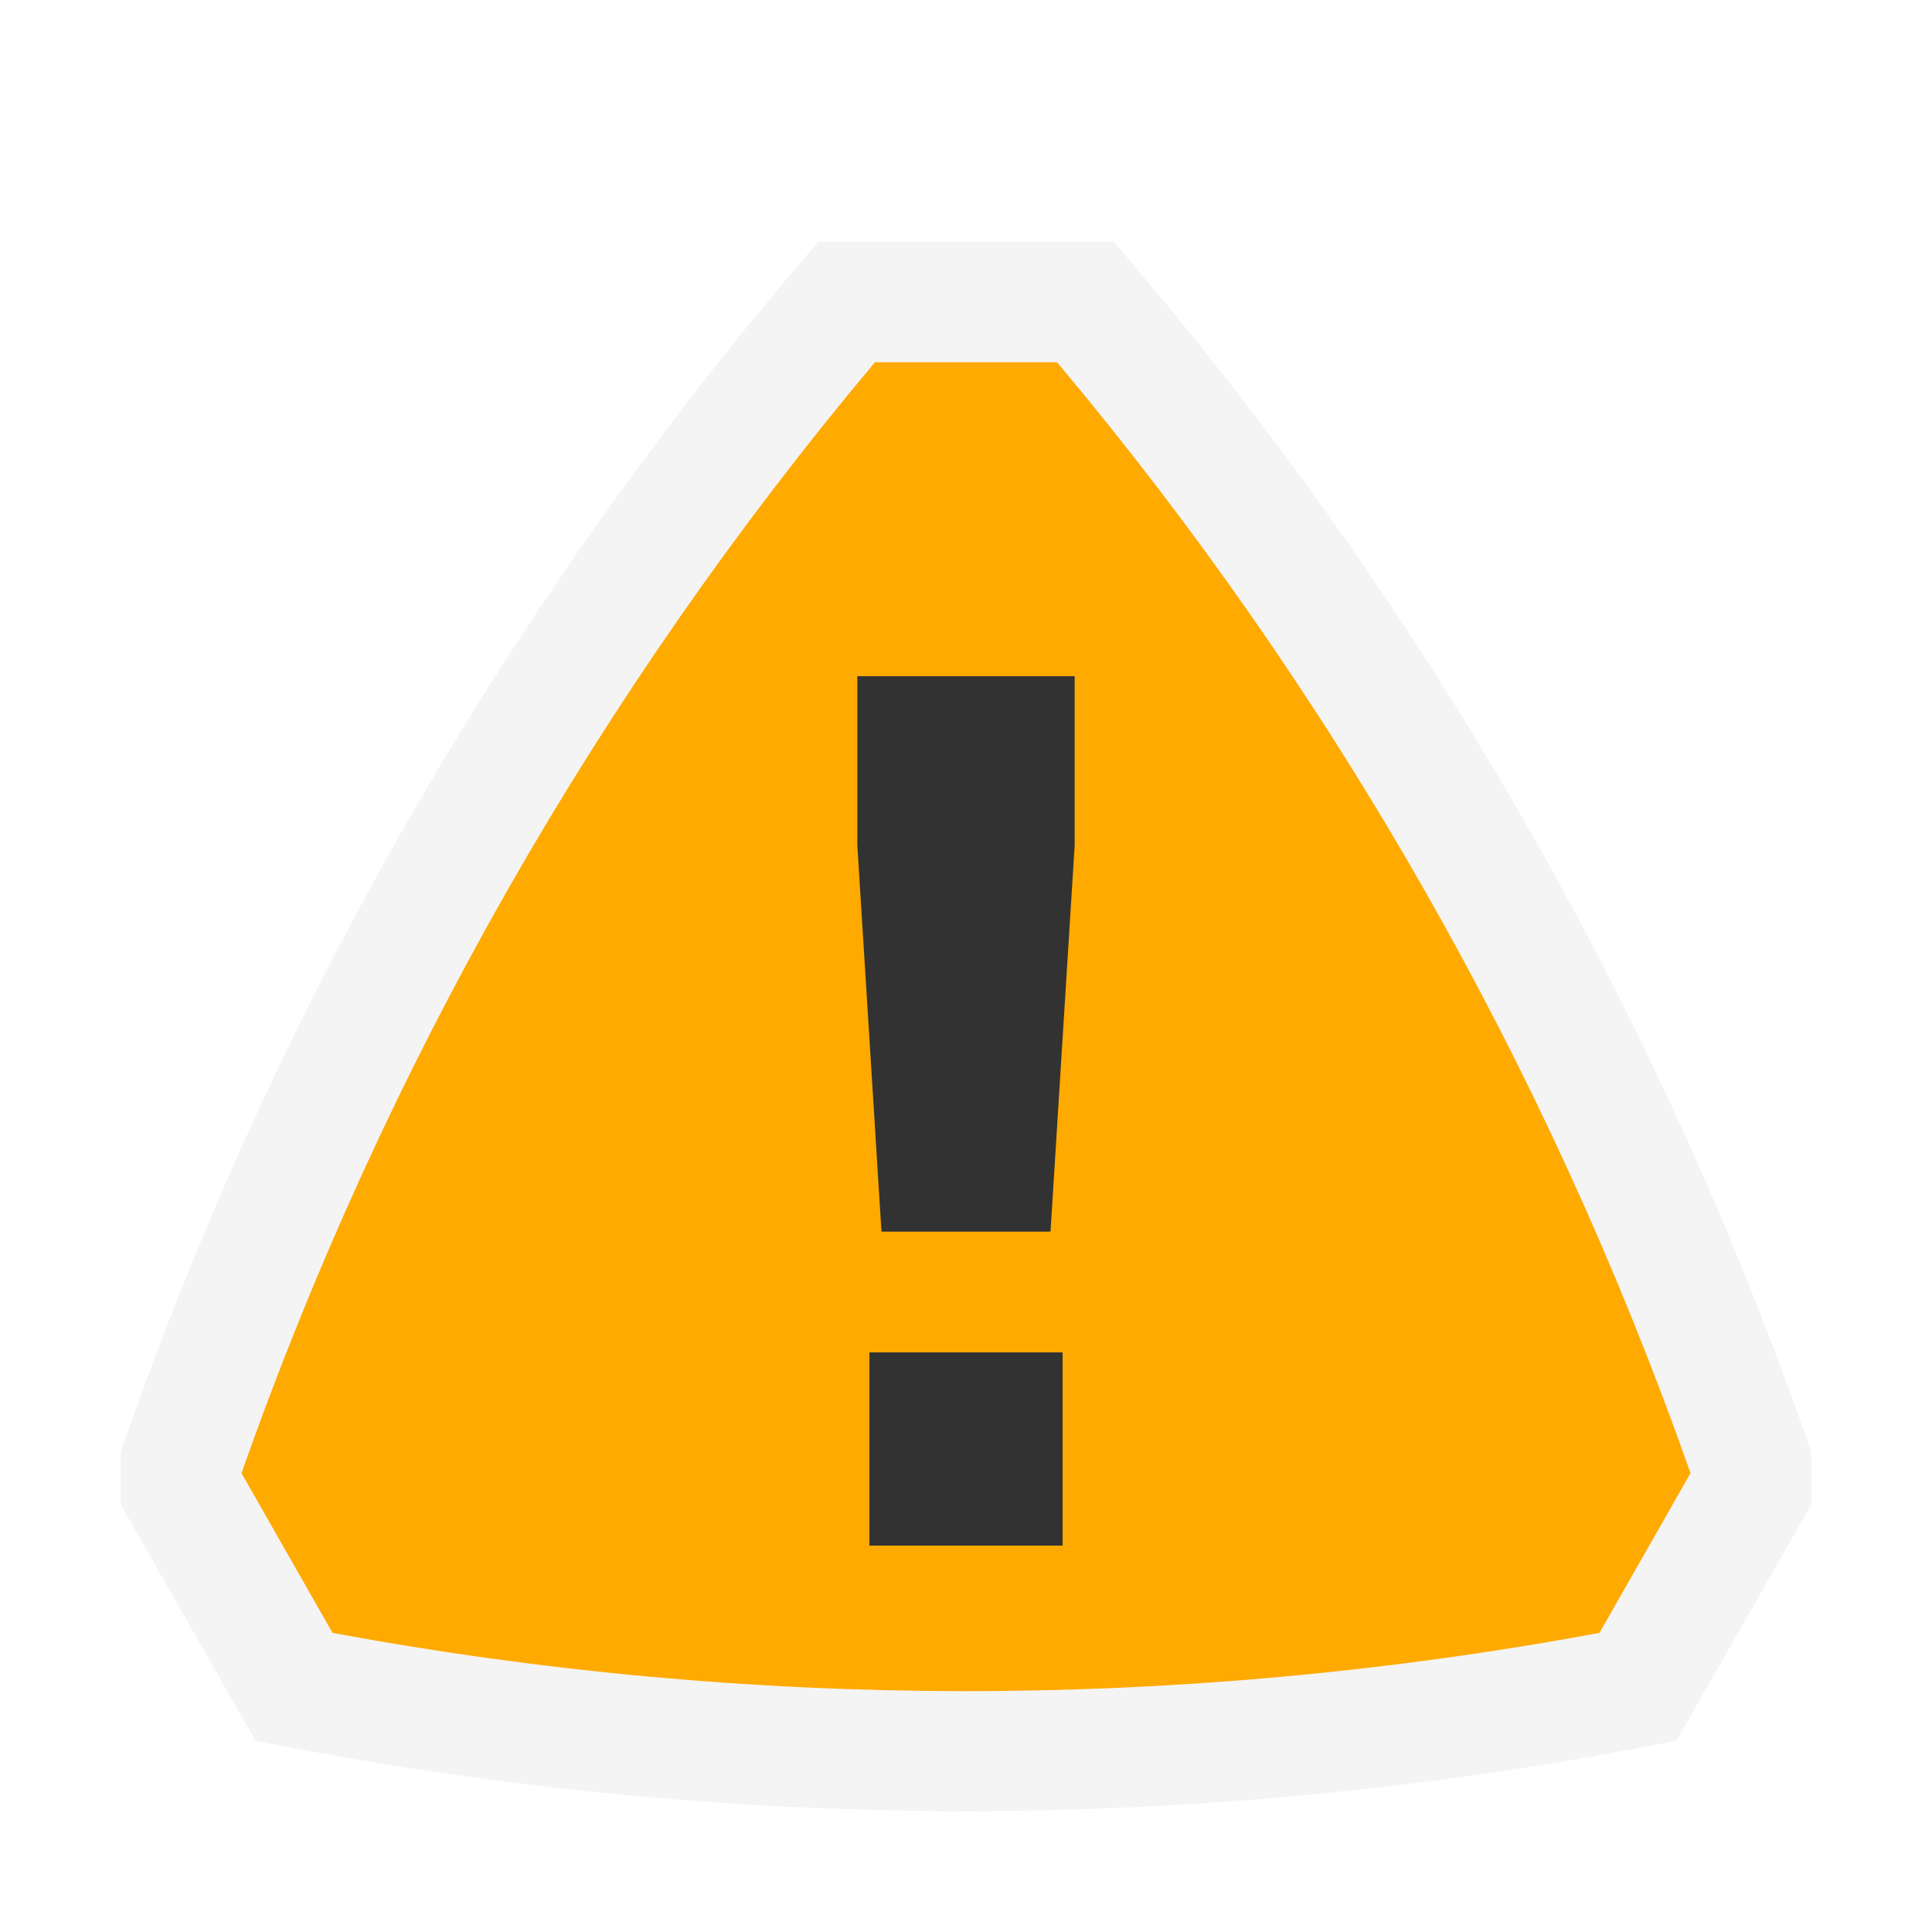
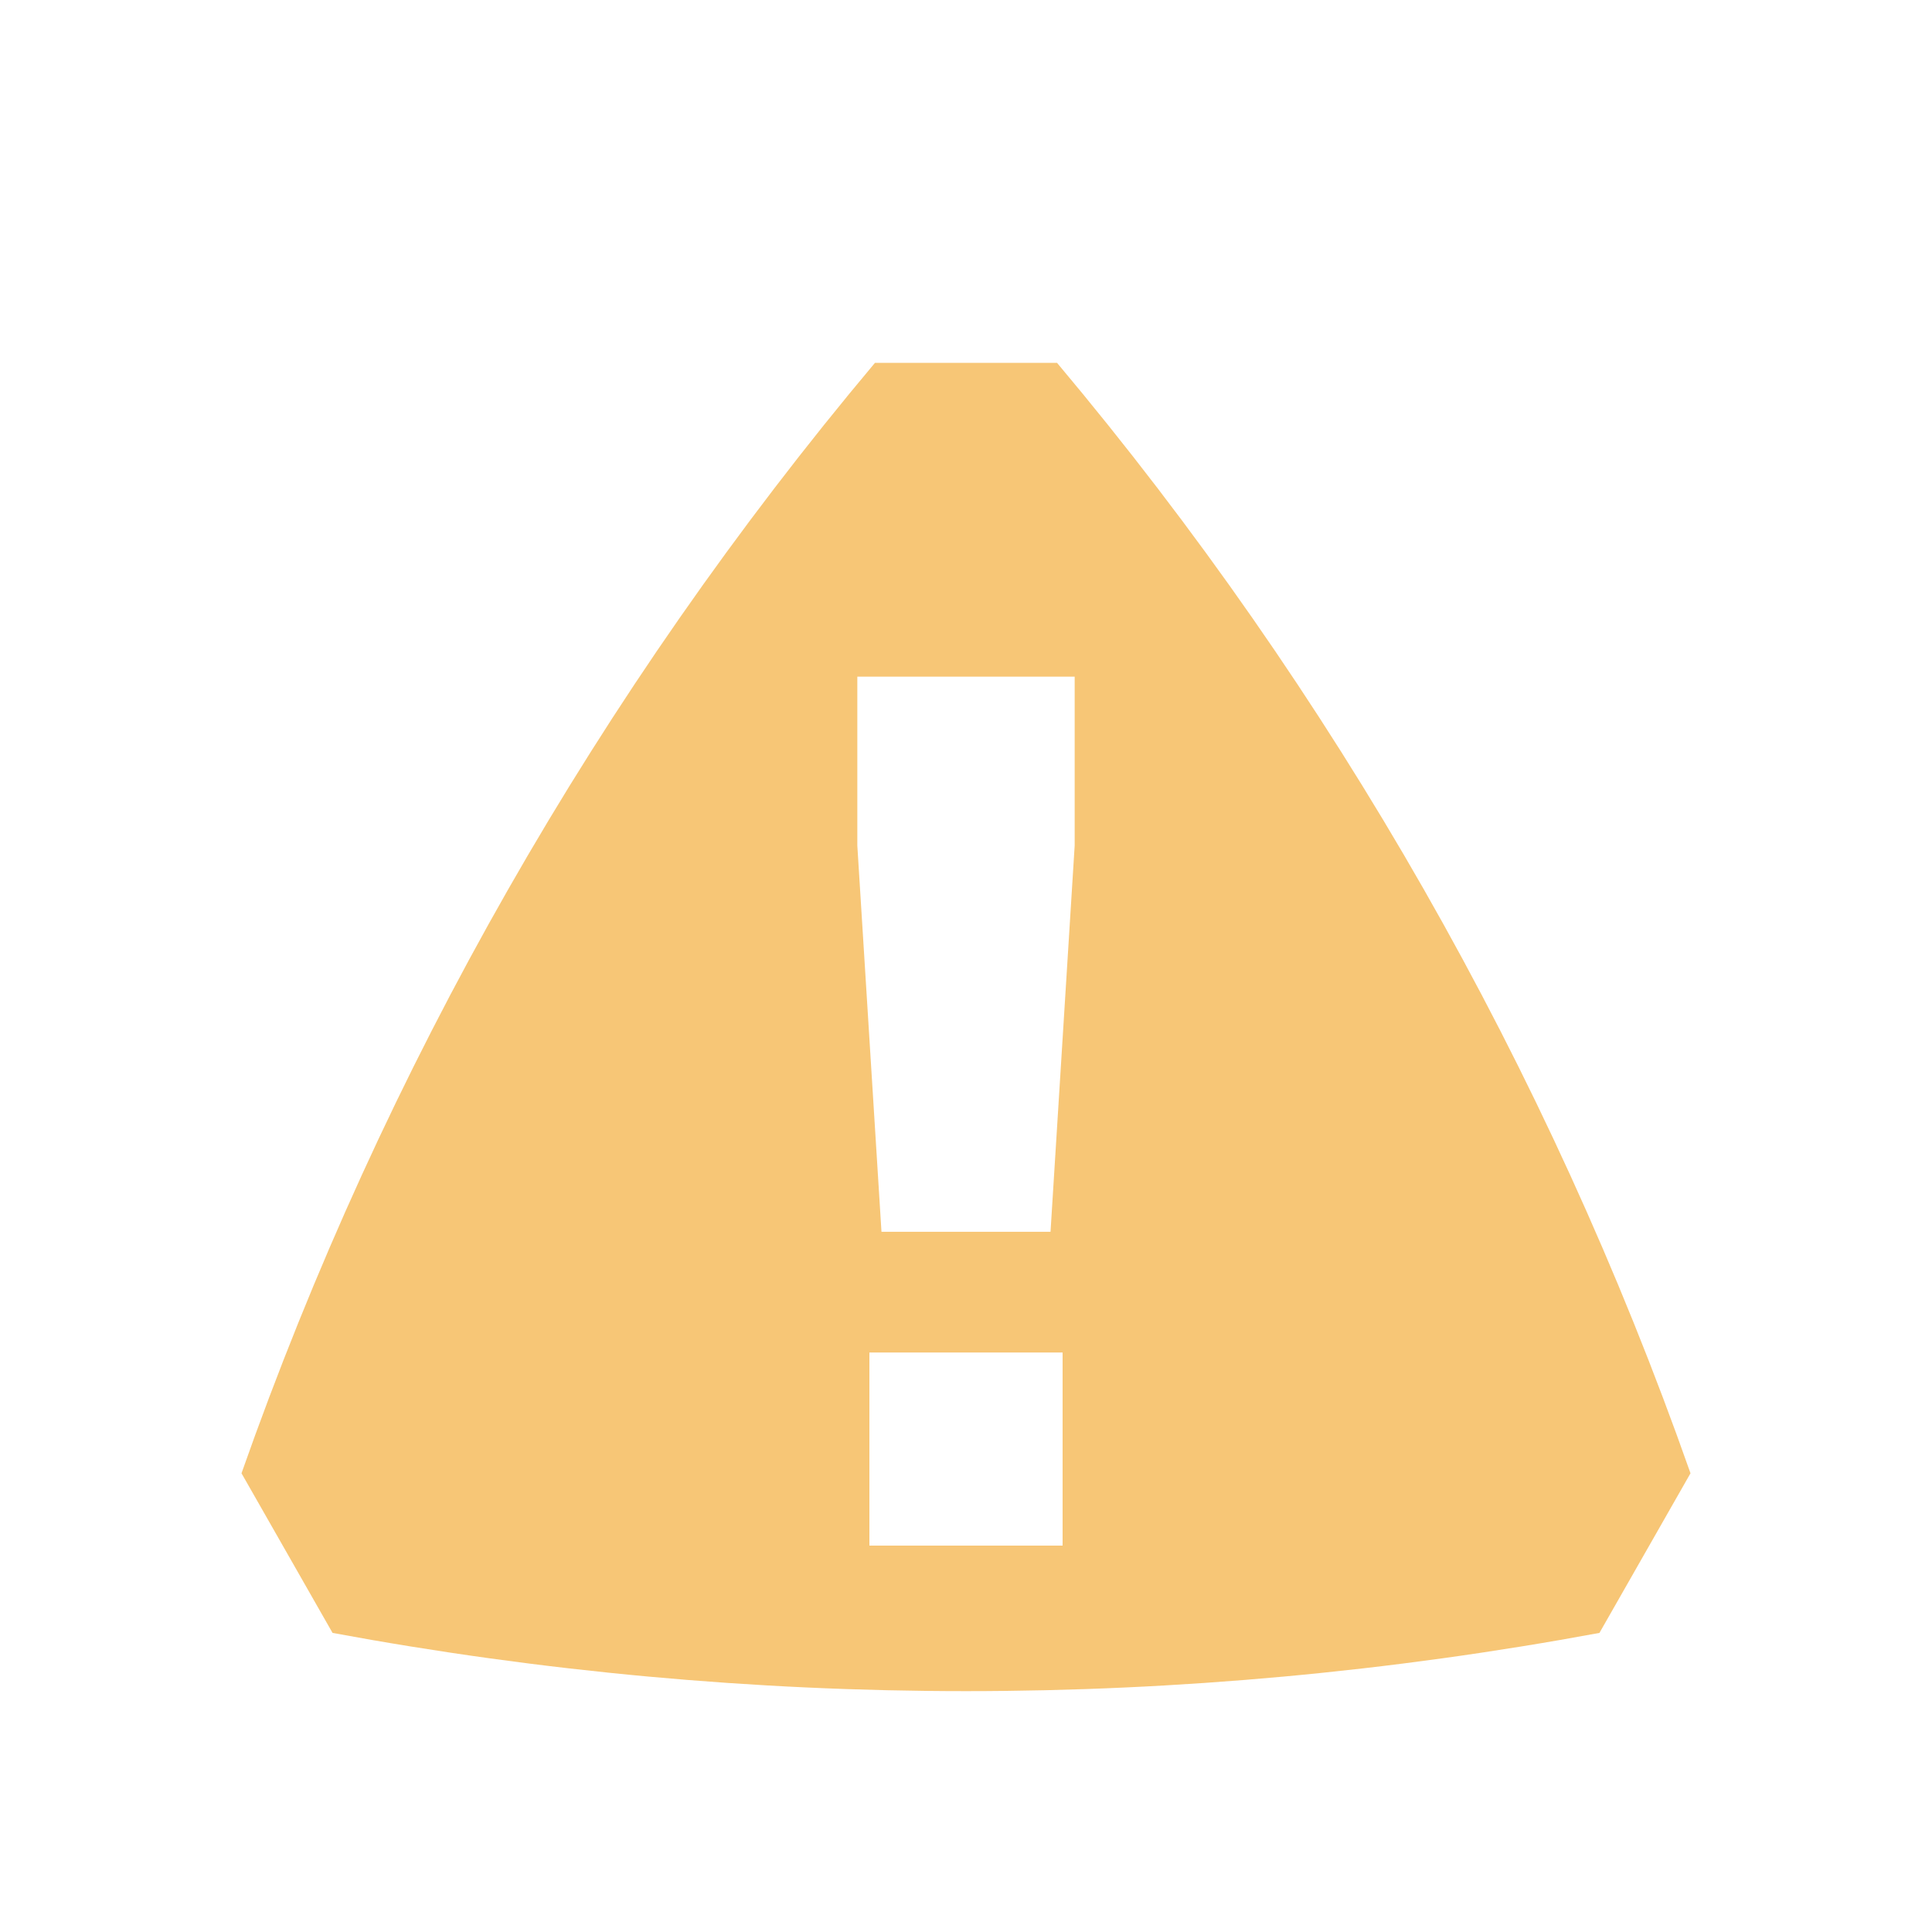
<svg xmlns="http://www.w3.org/2000/svg" width="16" height="16" viewBox="0 0 16 16">
-   <g>
-     <rect width="16" height="16" fill="#ffe3ff" opacity="0" />
-     <g>
-       <path d="M9.221,2H6.779A30.678,30.678,0,0,0,1,12.024v.436l1.116,1.956A30.327,30.327,0,0,0,8,15a30.327,30.327,0,0,0,5.884-.584L15,12.46v-.436A30.678,30.678,0,0,0,9.221,2Z" fill="#f4f4f4" />
-       <path d="M14,12.2A29.57,29.57,0,0,0,8.754,3H7.246A29.57,29.57,0,0,0,2,12.2l.754,1.323a28.775,28.775,0,0,0,10.492,0Z" fill="#fa0" />
-       <path d="M8.7,10.2H7.3L7.1,7V5.6H8.9V7Zm.1,1H7.2v1.6H8.8Z" fill="#323232" />
-     </g>
-   </g>
+   <path fill="#F4AF3D" fill-opacity=".7" d="M8.754 3.005H7.246A29.56 29.56 0 0 0 2 12.201l.754 1.322c3.468.643 7.024.643 10.492 0L14 12.201a29.56 29.56 0 0 0-5.246-9.196ZM8.8 12.8H7.2v-1.599h1.6V12.8Zm.1-5.797-.2 3.198H7.3l-.2-3.198V5.604h1.8v1.399Z" />
</svg>
